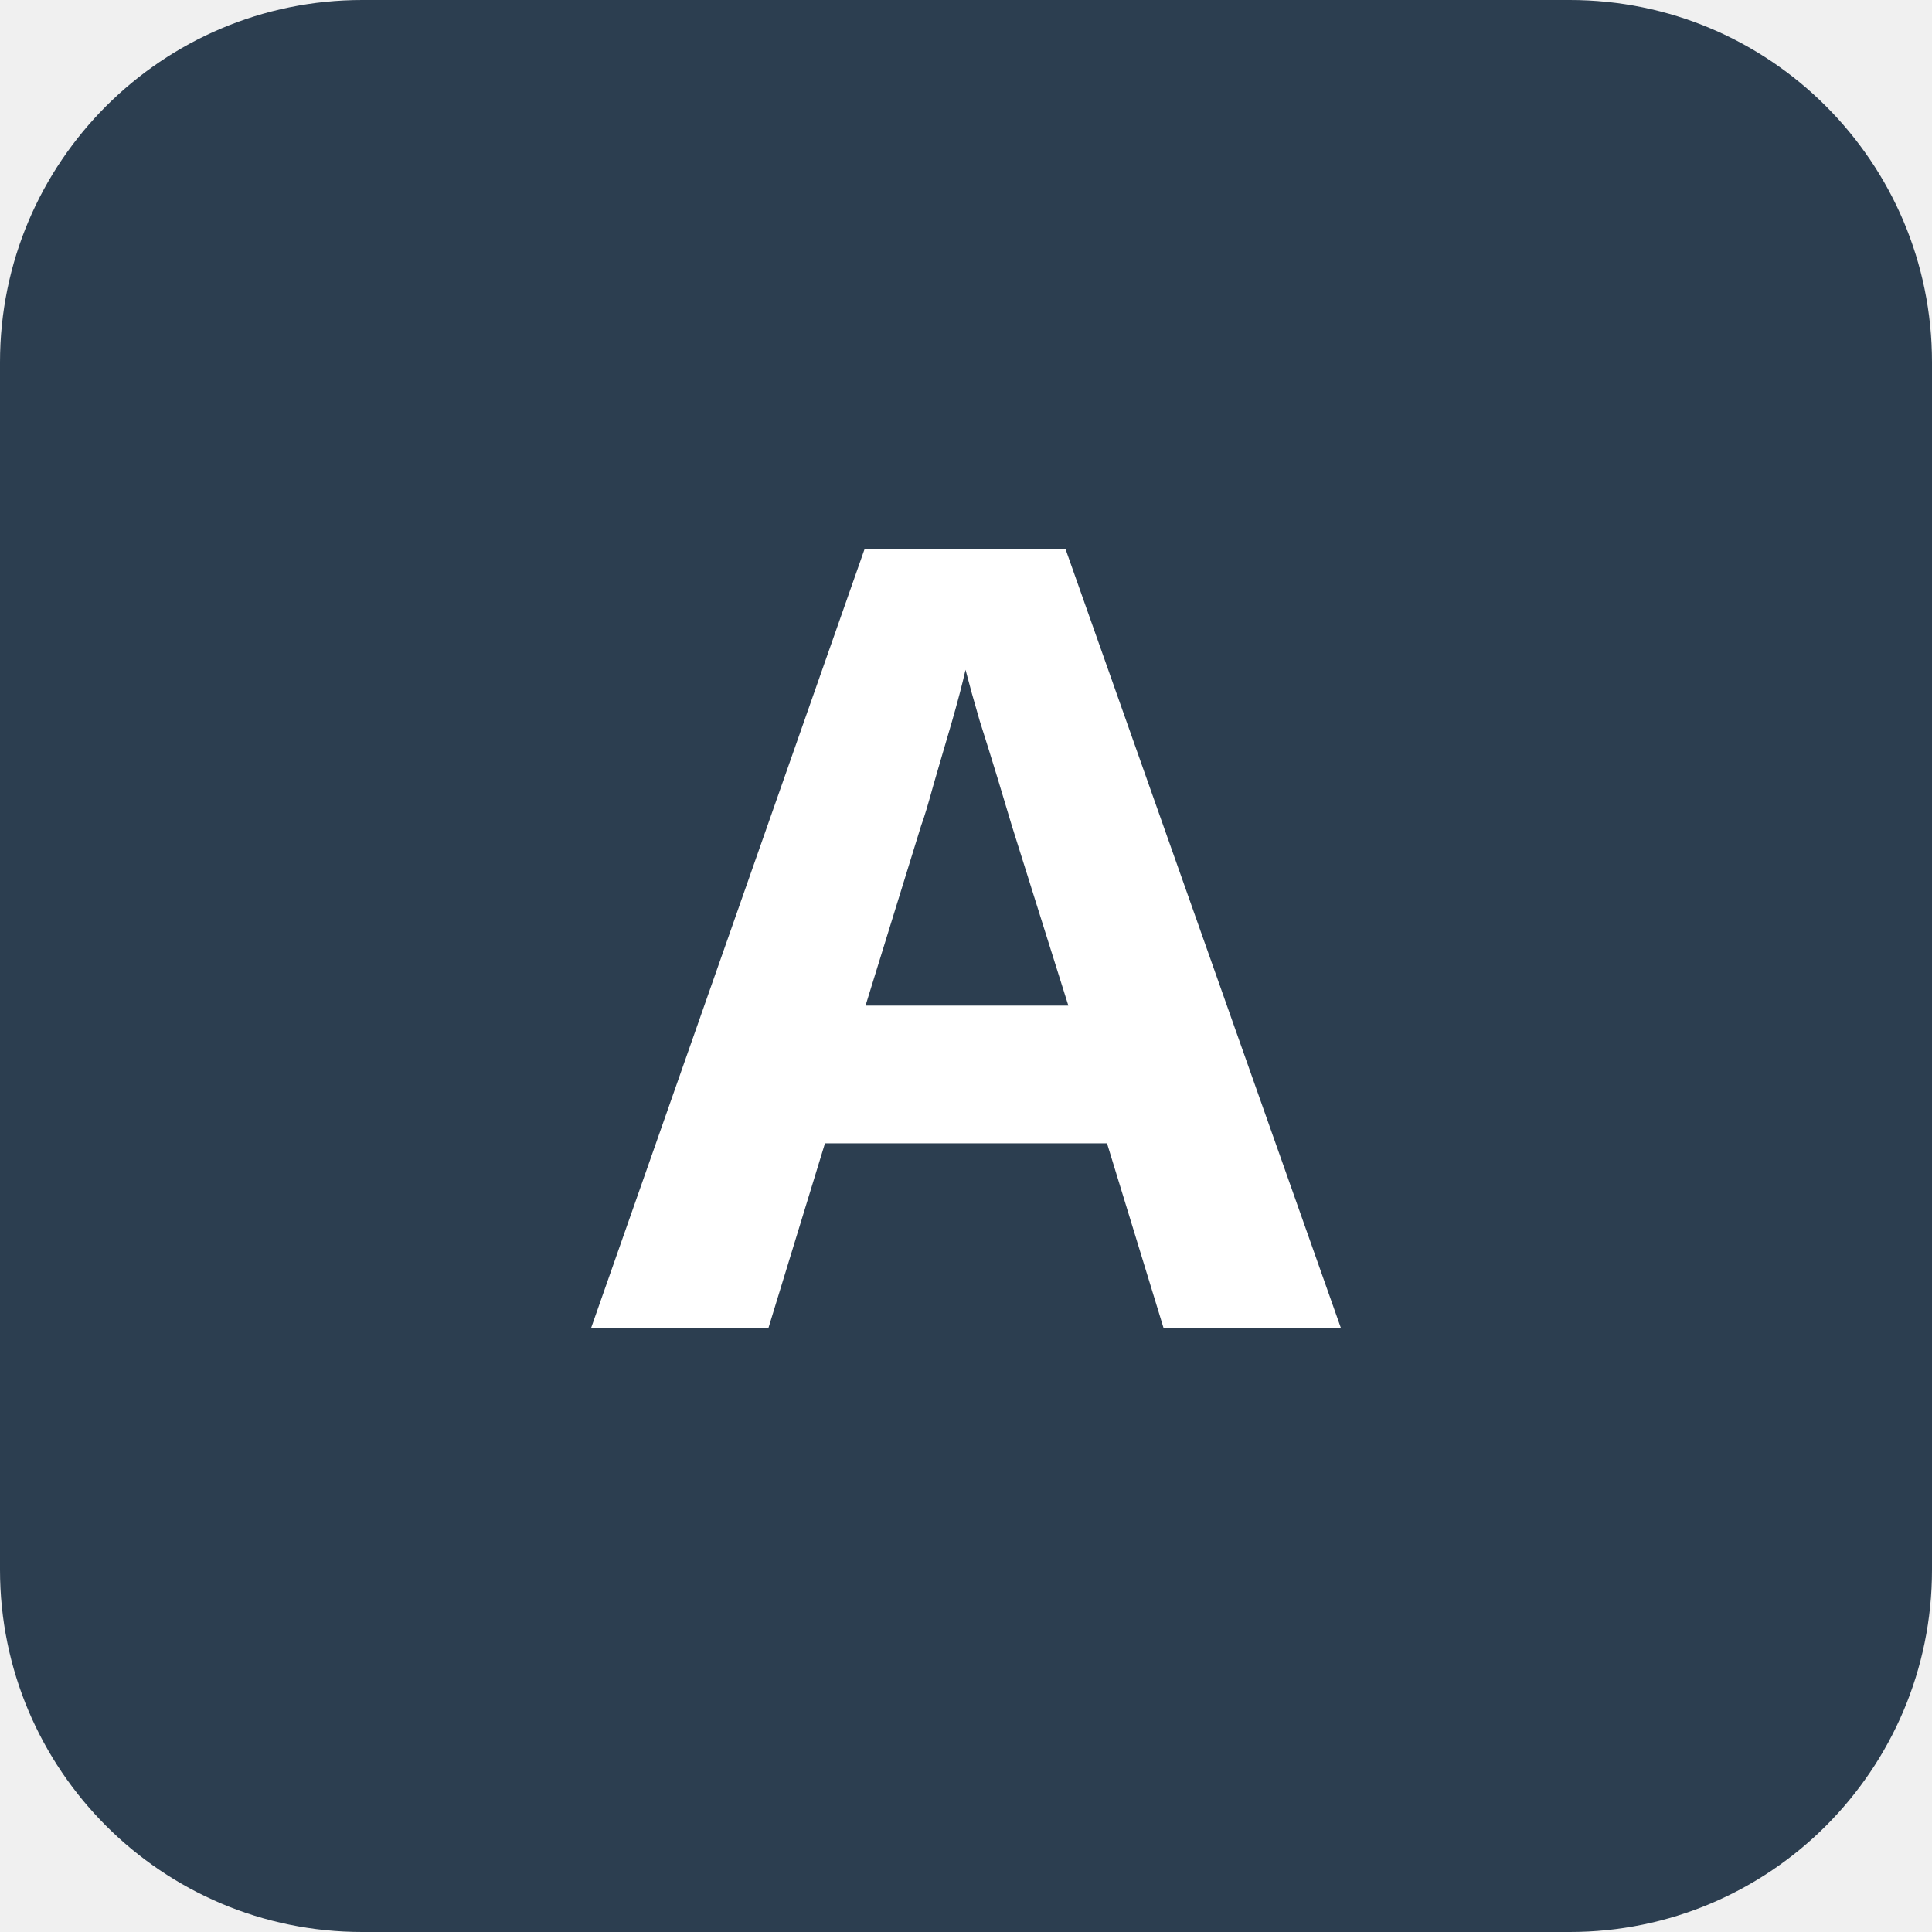
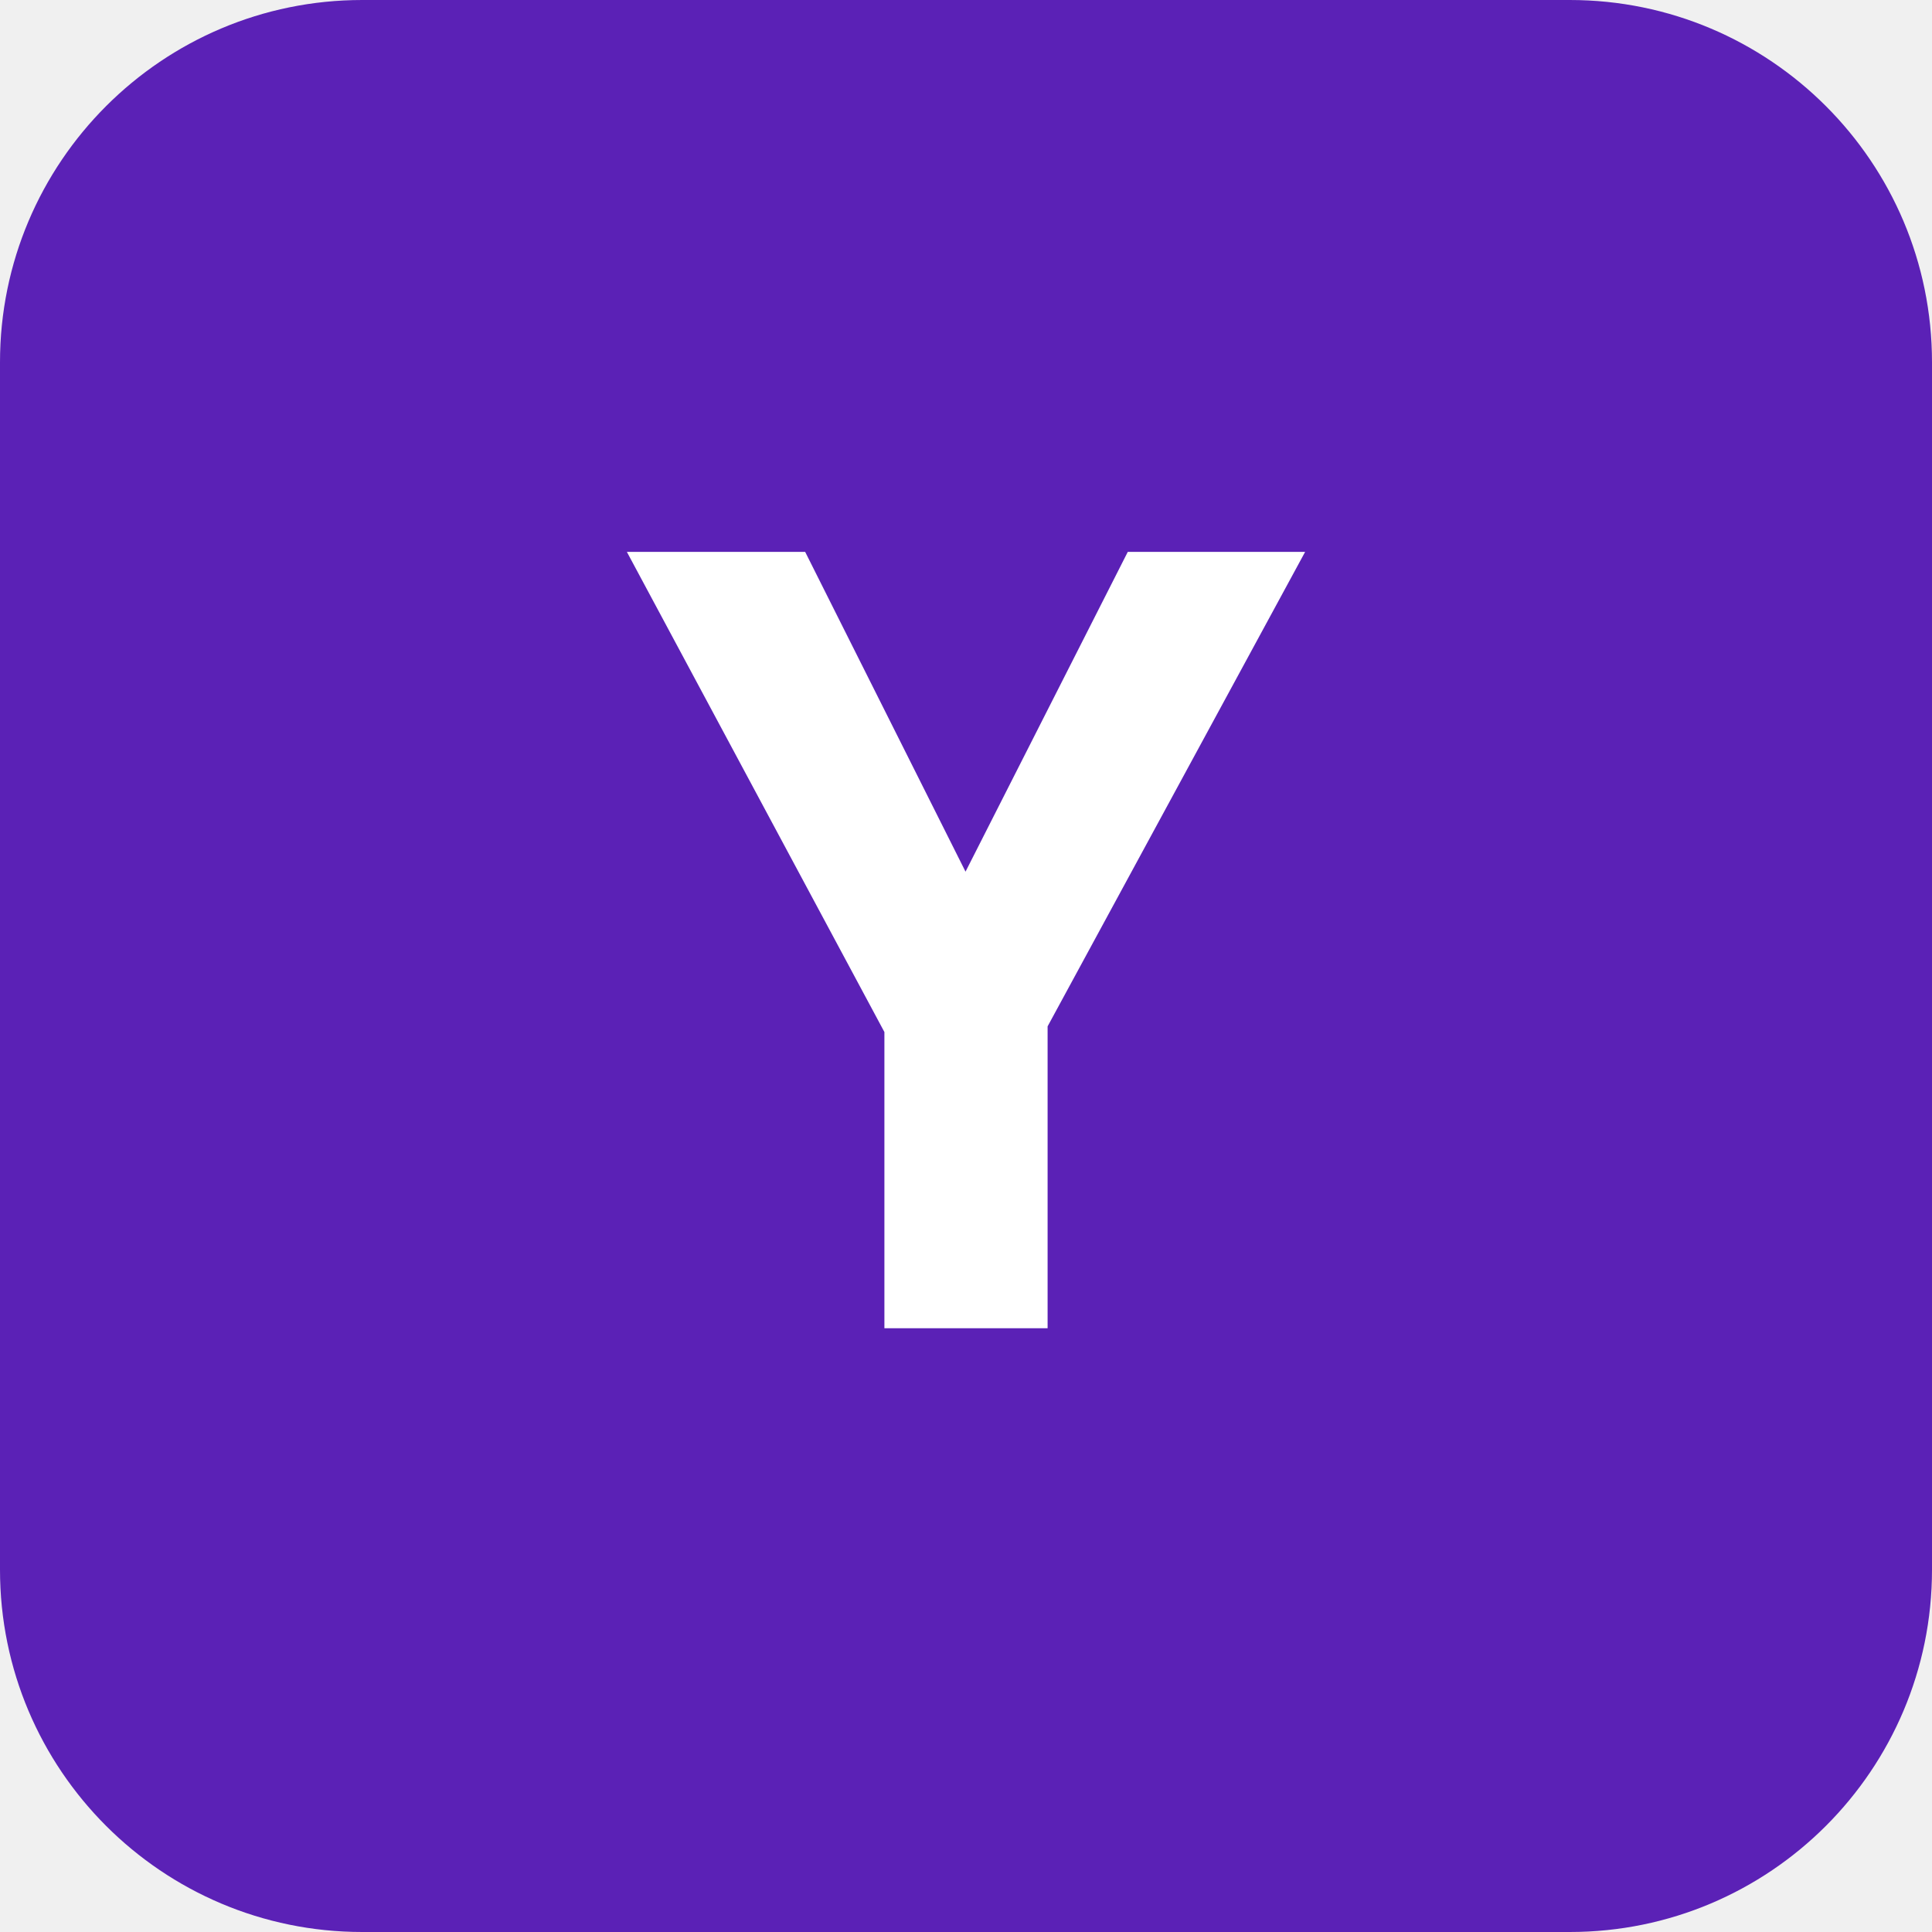
- <svg xmlns="http://www.w3.org/2000/svg" width="32" height="32" viewBox="0 0 32 32" fill="none">
-   <rect width="32" height="32" rx="6" fill="#2c3e50" />
-   <text x="16" y="22" text-anchor="middle" fill="white" font-family="system-ui, sans-serif" font-weight="700" font-size="18">A</text>
+ <svg xmlns="http://www.w3.org/2000/svg" viewBox="0 0 32 32">
+   <rect width="32" height="32" rx="6" fill="#5B21B6" />
+   <text x="16" y="22" text-anchor="middle" fill="white" font-family="system-ui, sans-serif" font-weight="700" font-size="18">Y</text>
</svg>
